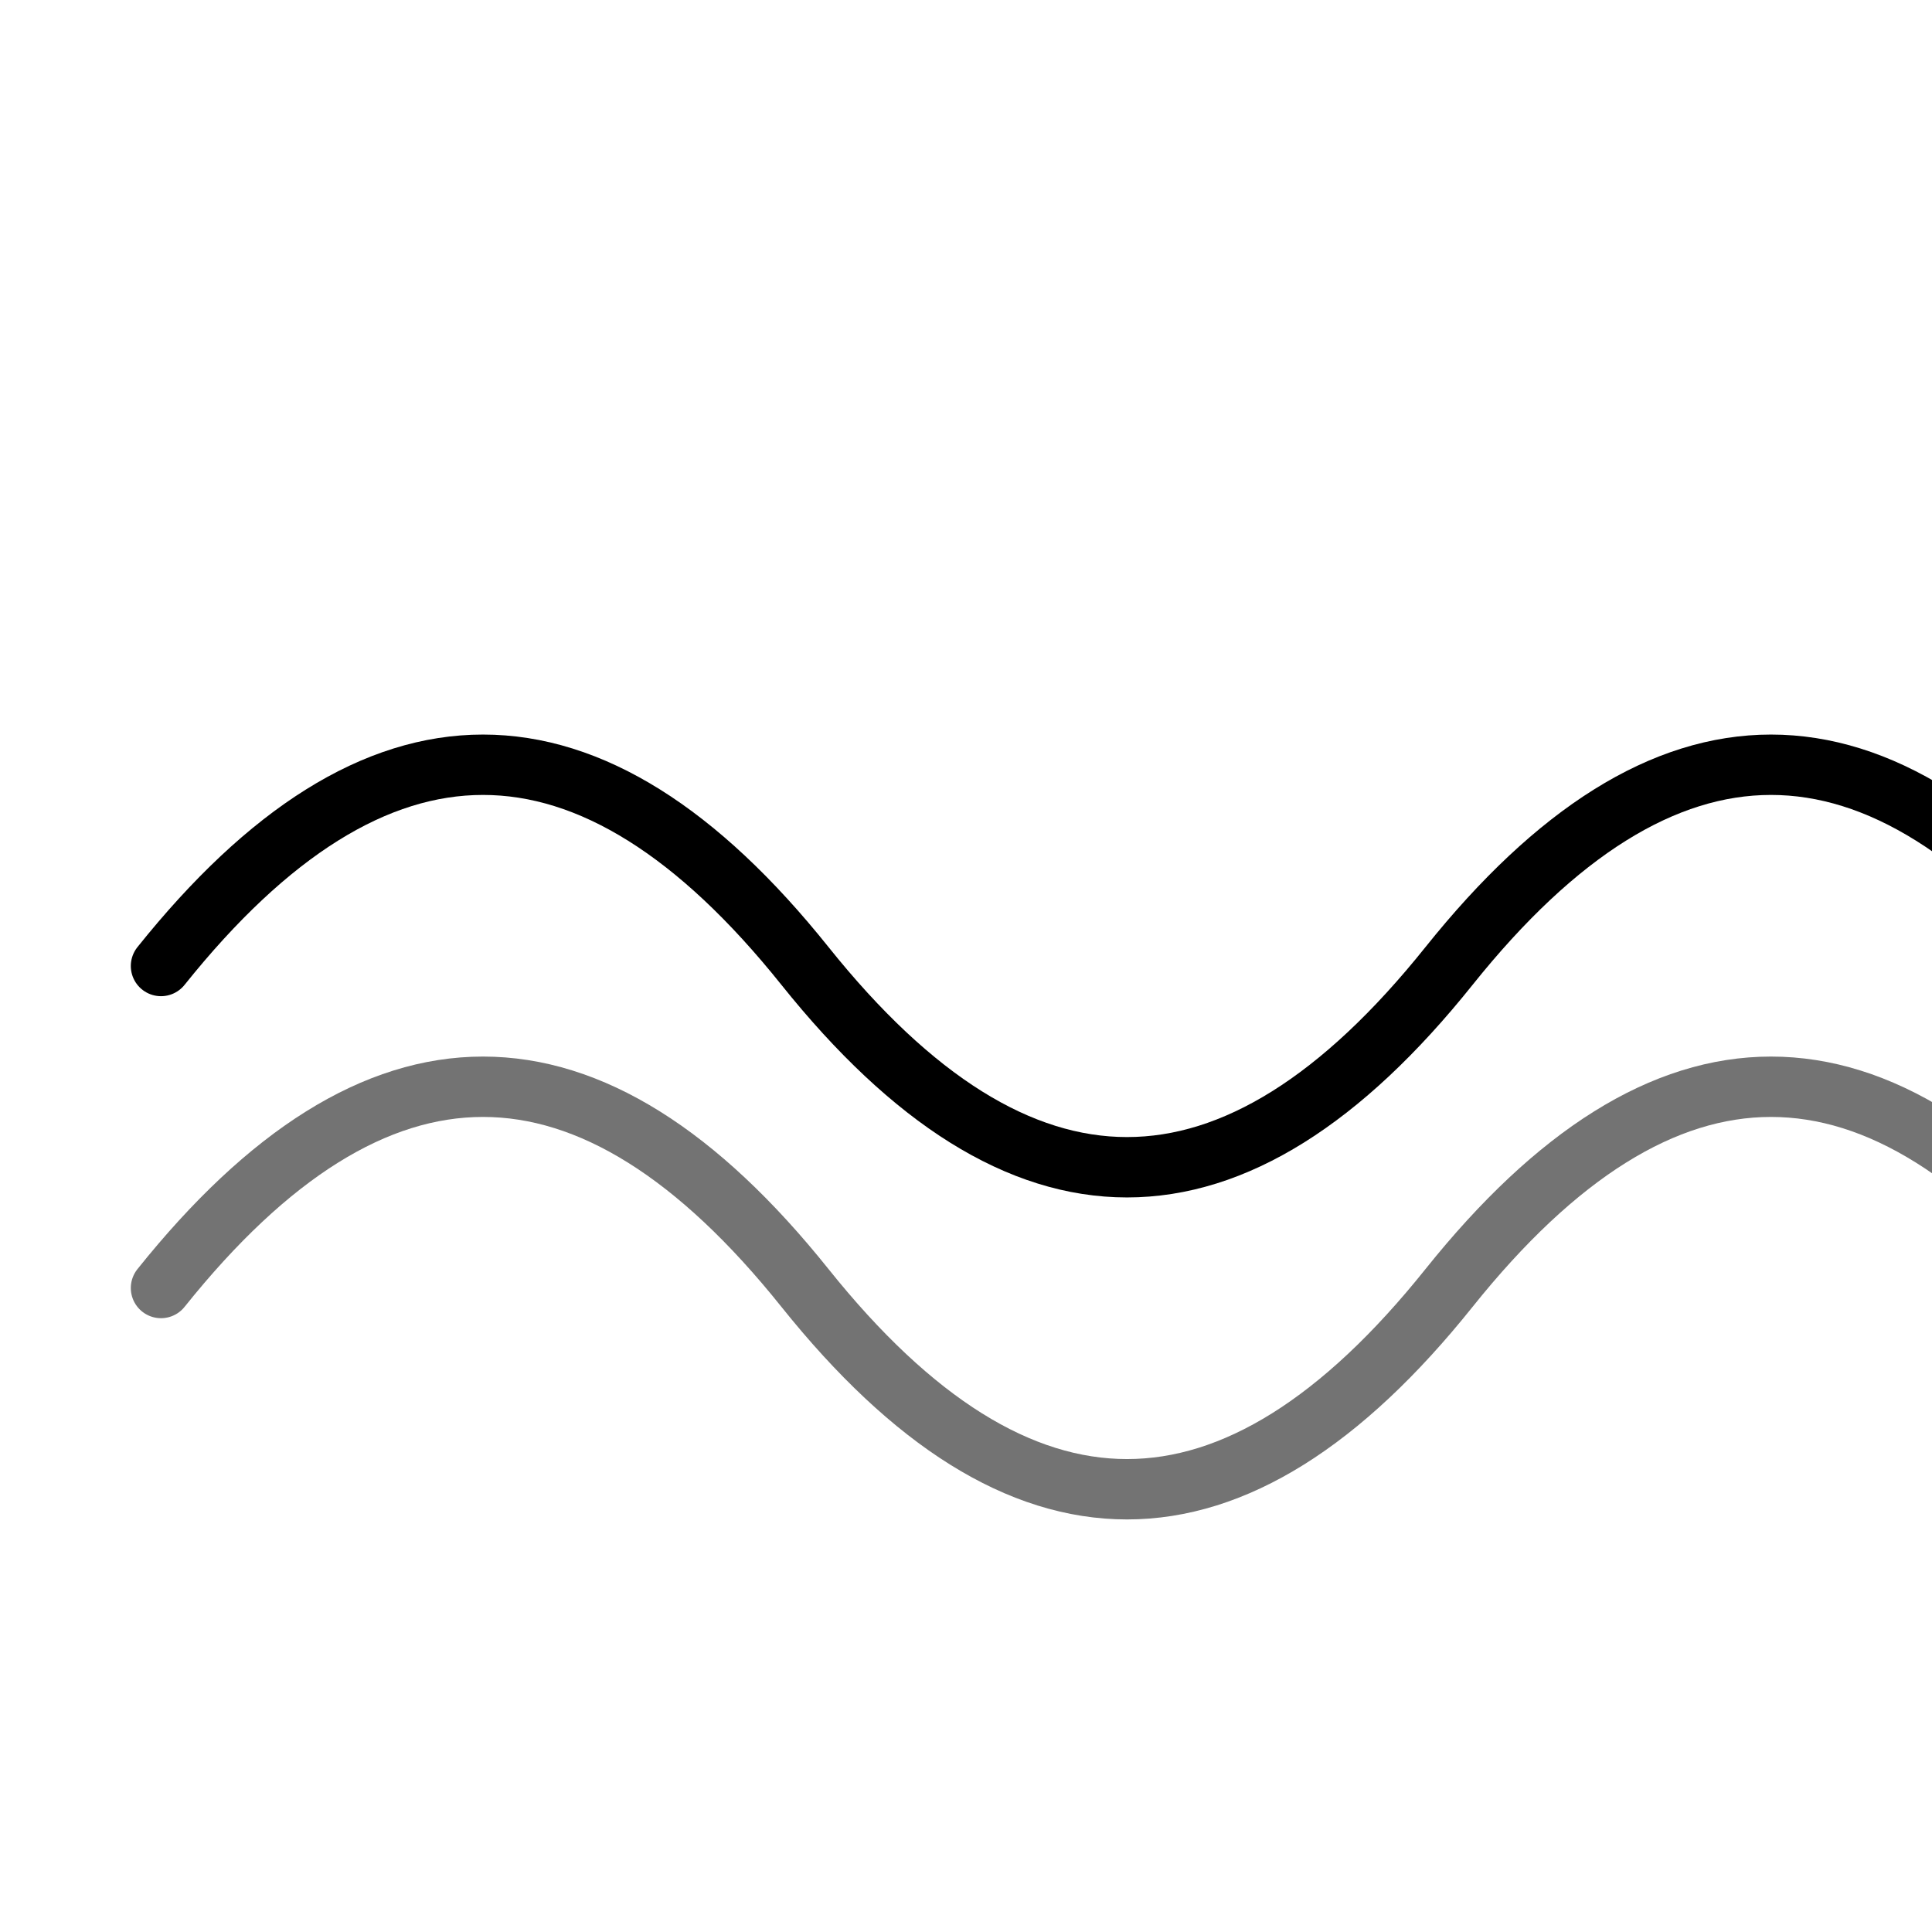
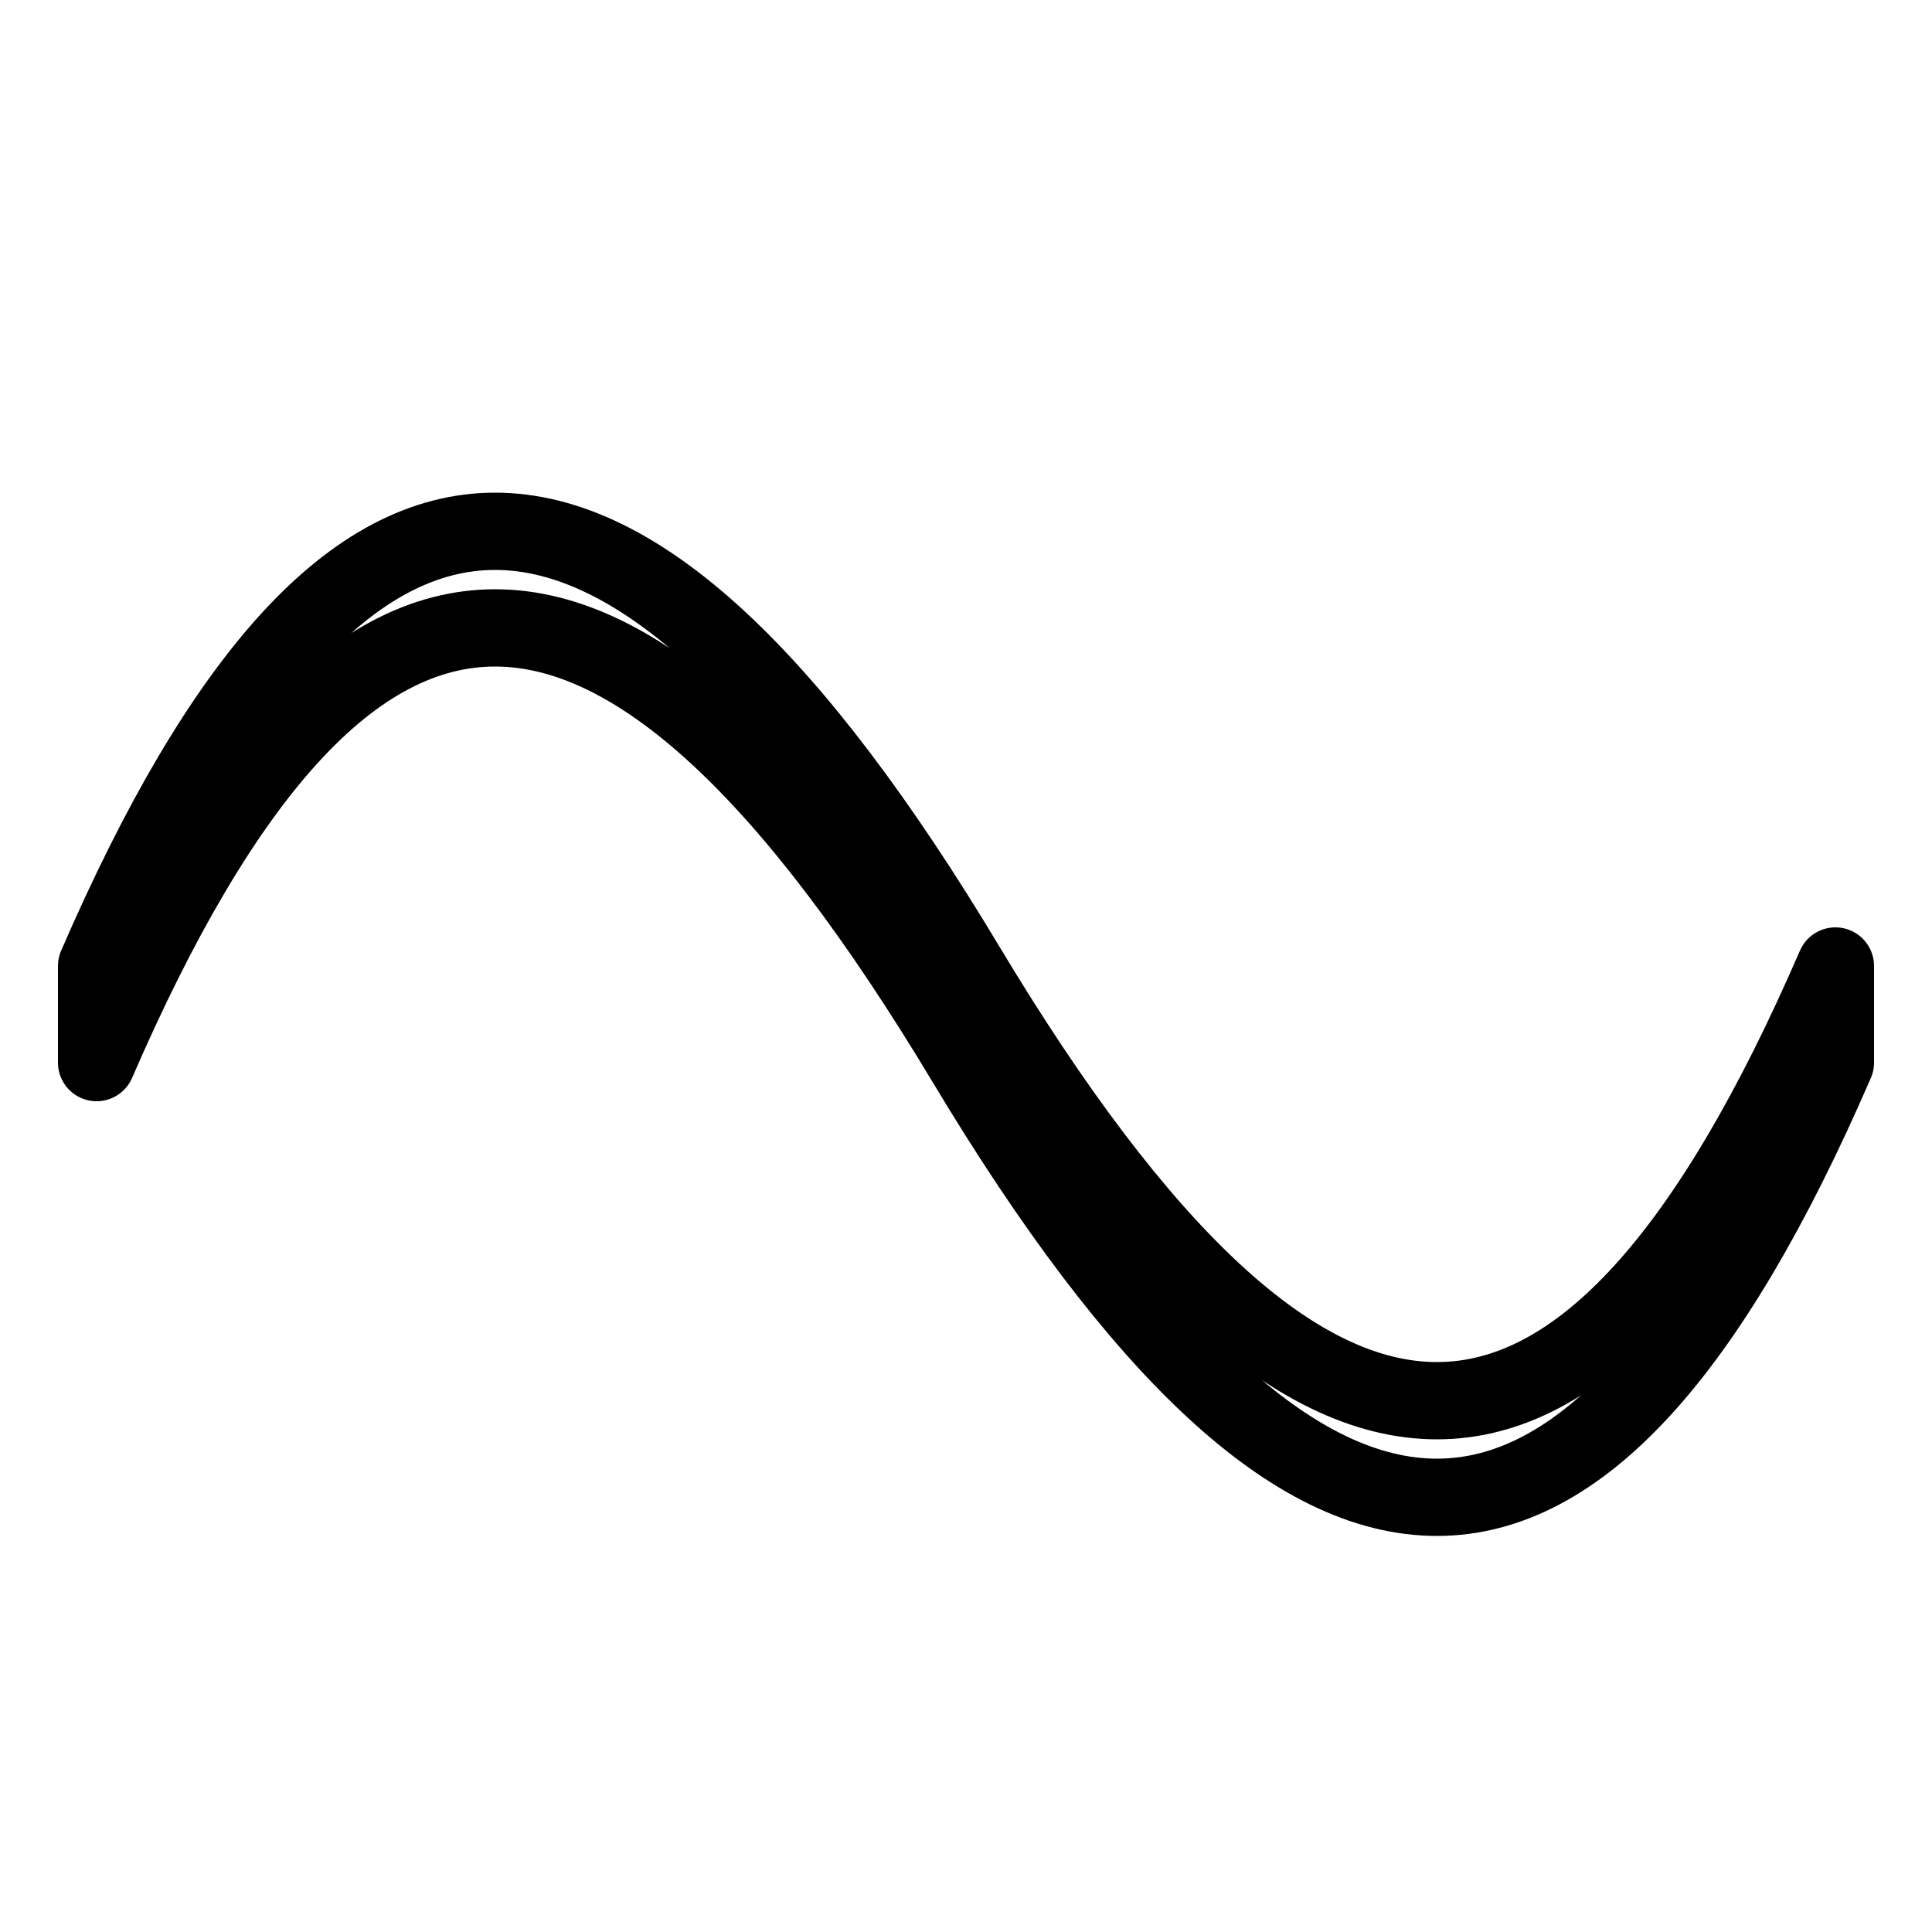
- <svg xmlns="http://www.w3.org/2000/svg" viewBox="0 0 48 48" fill="none" stroke="currentColor" stroke-width="1.5" stroke-linecap="round" stroke-linejoin="round" aria-hidden="true">
-   <path d="M4 24 Q12 14 20 24 T36 24 T52 24" />
-   <path d="M4 32 Q12 22 20 32 T36 32 T52 32" opacity="0.55" />
+ <svg xmlns="http://www.w3.org/2000/svg" viewBox="0 0 100 100" fill="none" stroke="currentColor" stroke-width="4" stroke-linejoin="round" aria-hidden="true">
+   <path d="M 5,50 C 18,20 32,20 50,50 C 68,80 82,80 95,50 L 95,55 C 82,85 68,85 50,55 C 32,25 18,25 5,55 Z" />
</svg>
